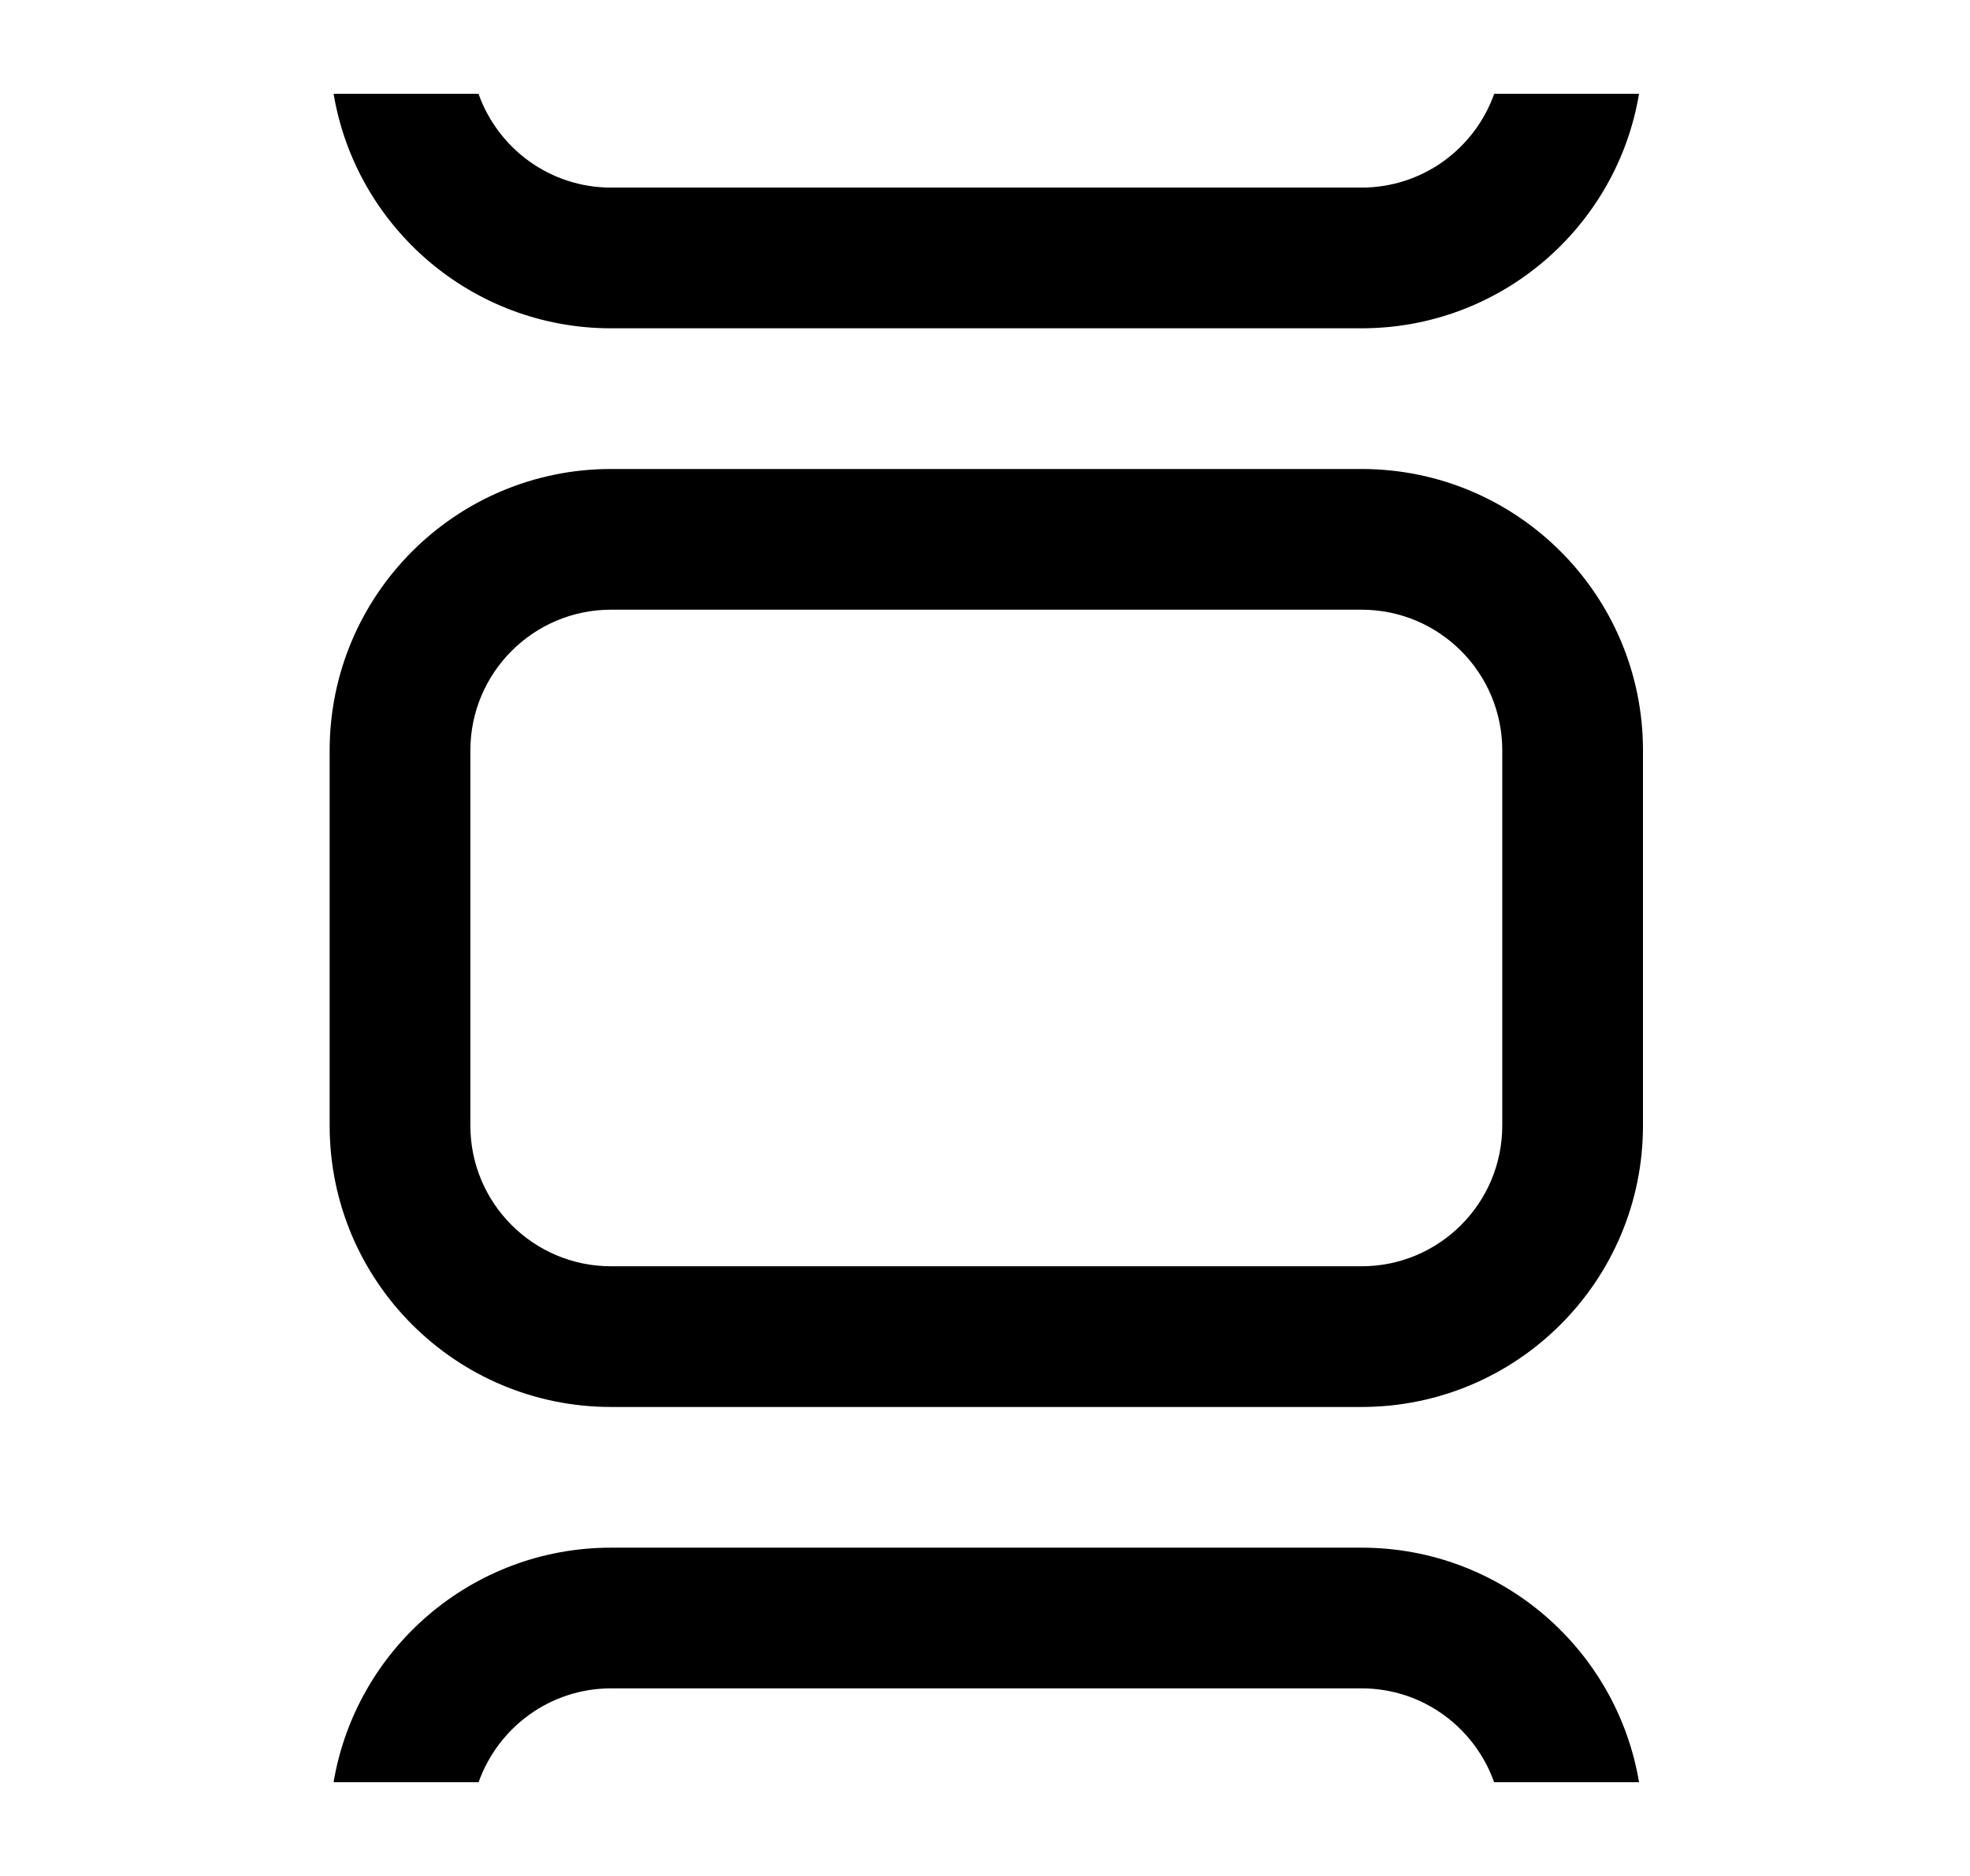
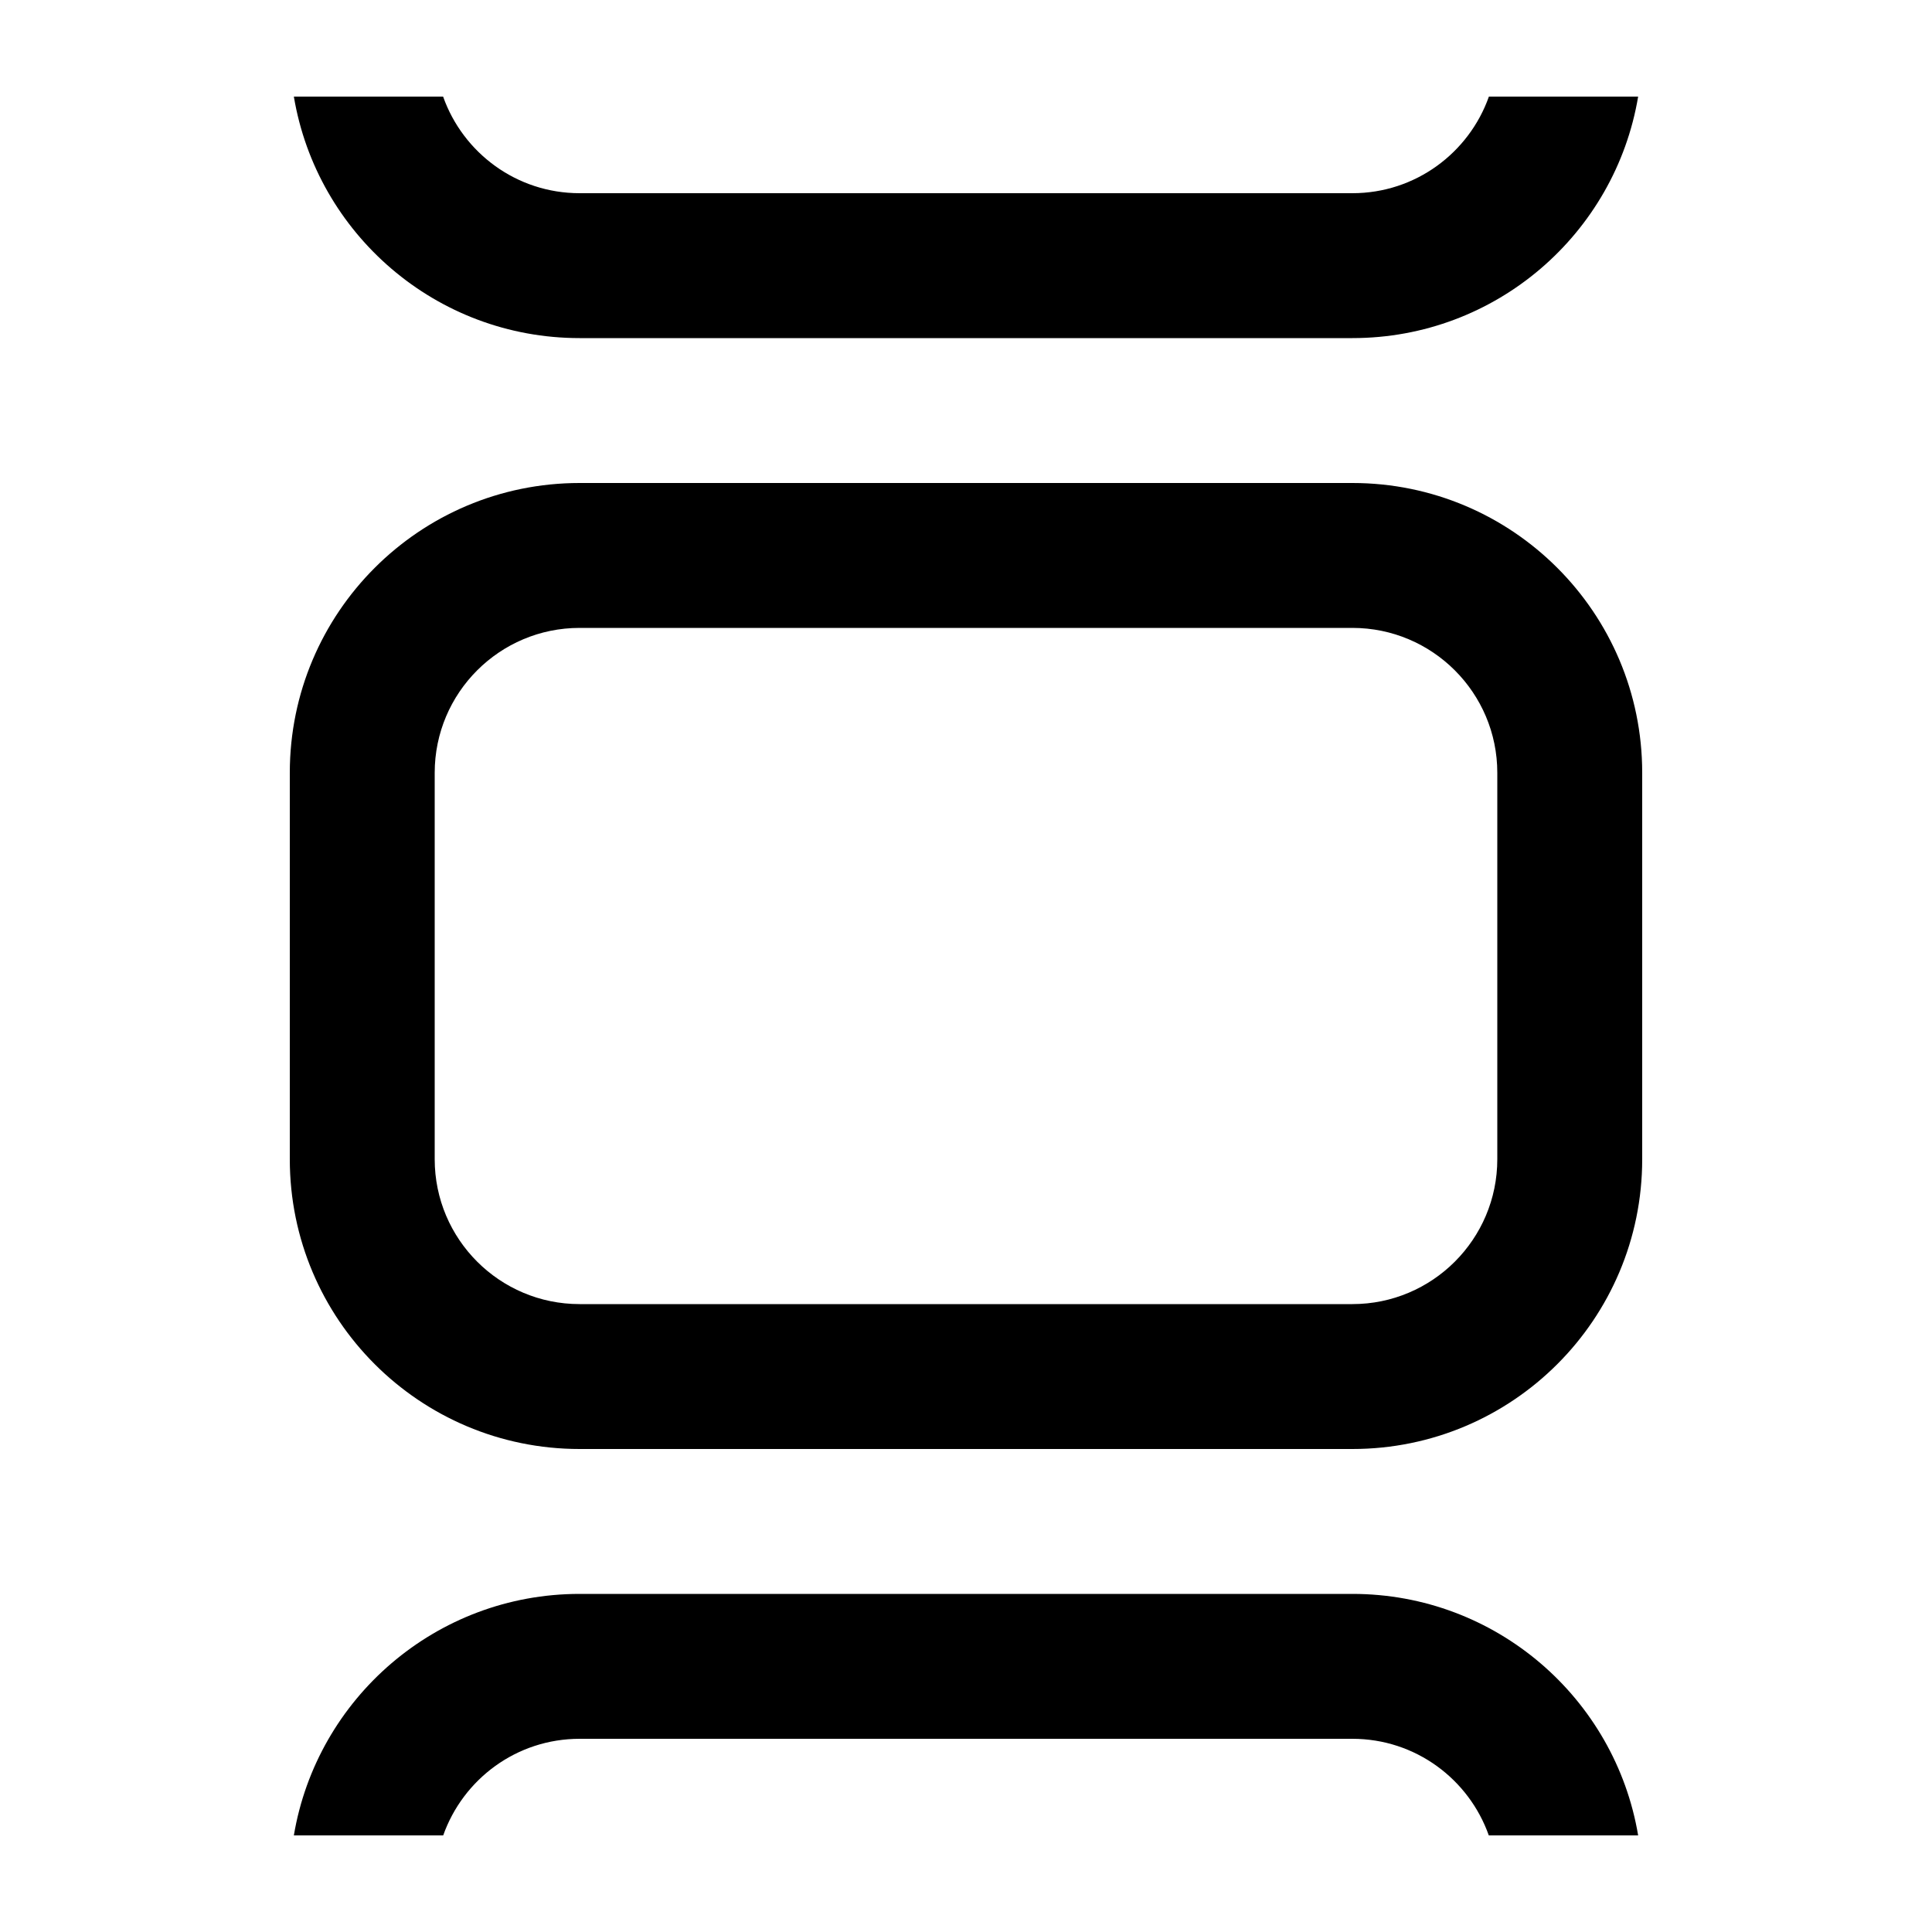
- <svg xmlns="http://www.w3.org/2000/svg" width="21" height="20" viewBox="0 0 21 20" fill="none">
-   <path d="M14.514 16.5C16.001 16.5 17.234 17.581 17.472 19H15.927C15.72 18.418 15.167 18 14.514 18H6.514C5.862 18 5.309 18.418 5.102 19H3.556C3.795 17.581 5.028 16.5 6.514 16.5H14.514Z" fill="black" />
-   <path fill-rule="evenodd" clip-rule="evenodd" d="M14.514 5C16.171 5 17.514 6.343 17.514 8V12C17.514 13.657 16.171 15 14.514 15H6.514C4.858 15 3.514 13.657 3.514 12V8C3.515 6.343 4.858 5 6.514 5H14.514ZM6.514 6.5C5.686 6.5 5.015 7.172 5.014 8V12C5.014 12.828 5.686 13.5 6.514 13.5H14.514C15.343 13.5 16.014 12.828 16.014 12V8C16.014 7.172 15.343 6.5 14.514 6.5H6.514Z" fill="black" />
-   <path d="M17.472 1C17.235 2.419 16.001 3.5 14.514 3.5H6.514C5.028 3.5 3.794 2.419 3.556 1H5.101C5.307 1.582 5.861 2 6.514 2H14.514C15.167 2 15.722 1.582 15.928 1H17.472Z" fill="black" />
+ <svg xmlns="http://www.w3.org/2000/svg" width="20" height="20" viewBox="0 0 20 20" fill="none">
+   <path d="M14 16.5C15.486 16.5 16.72 17.581 16.958 19H15.412C15.206 18.418 14.653 18 14 18H6C5.347 18 4.794 18.418 4.588 19H3.042C3.28 17.581 4.514 16.5 6 16.5H14Z" fill="black" />
+   <path fill-rule="evenodd" clip-rule="evenodd" d="M14 5C15.657 5 17 6.343 17 8V12C17 13.657 15.657 15 14 15H6C4.343 15 3 13.657 3 12V8C3 6.343 4.343 5 6 5H14ZM6 6.5C5.172 6.5 4.5 7.172 4.5 8V12C4.5 12.828 5.172 13.5 6 13.5H14C14.828 13.5 15.5 12.828 15.5 12V8C15.5 7.172 14.828 6.5 14 6.5H6Z" fill="black" />
+   <path d="M16.958 1C16.72 2.419 15.487 3.5 14 3.5H6C4.513 3.5 3.28 2.419 3.042 1H4.587C4.793 1.582 5.347 2 6 2H14C14.653 2 15.207 1.582 15.413 1H16.958Z" fill="black" />
</svg>
